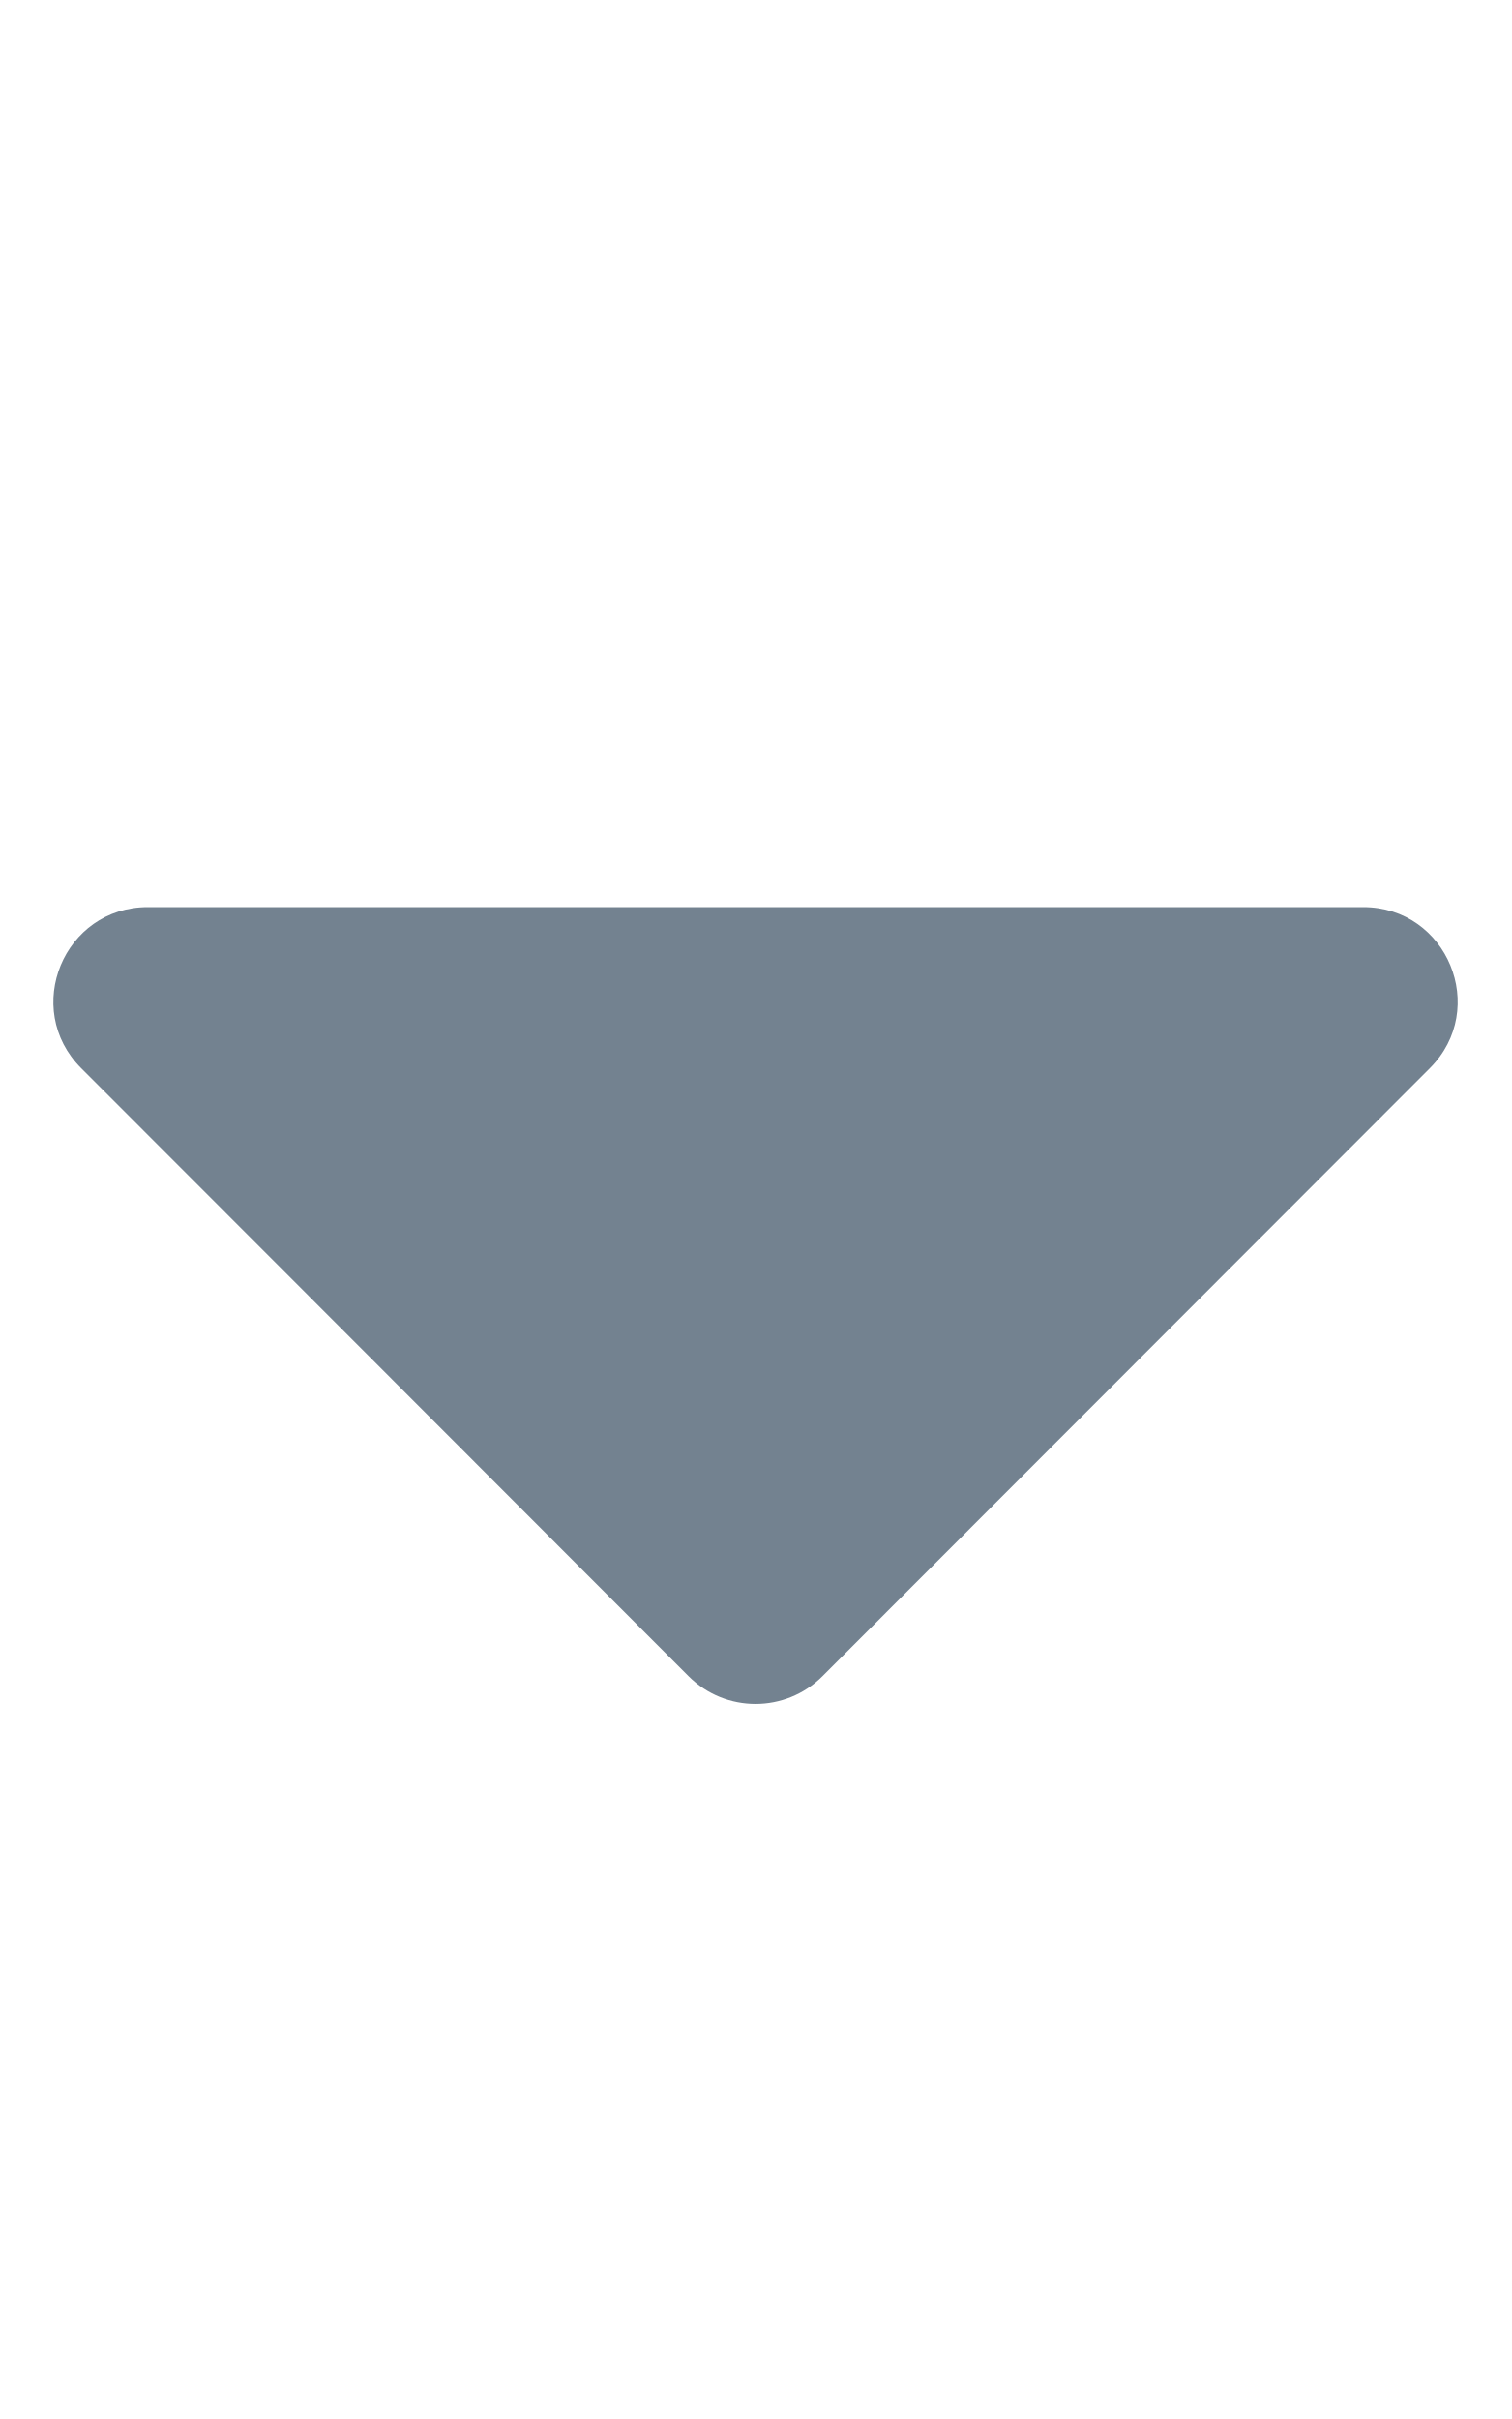
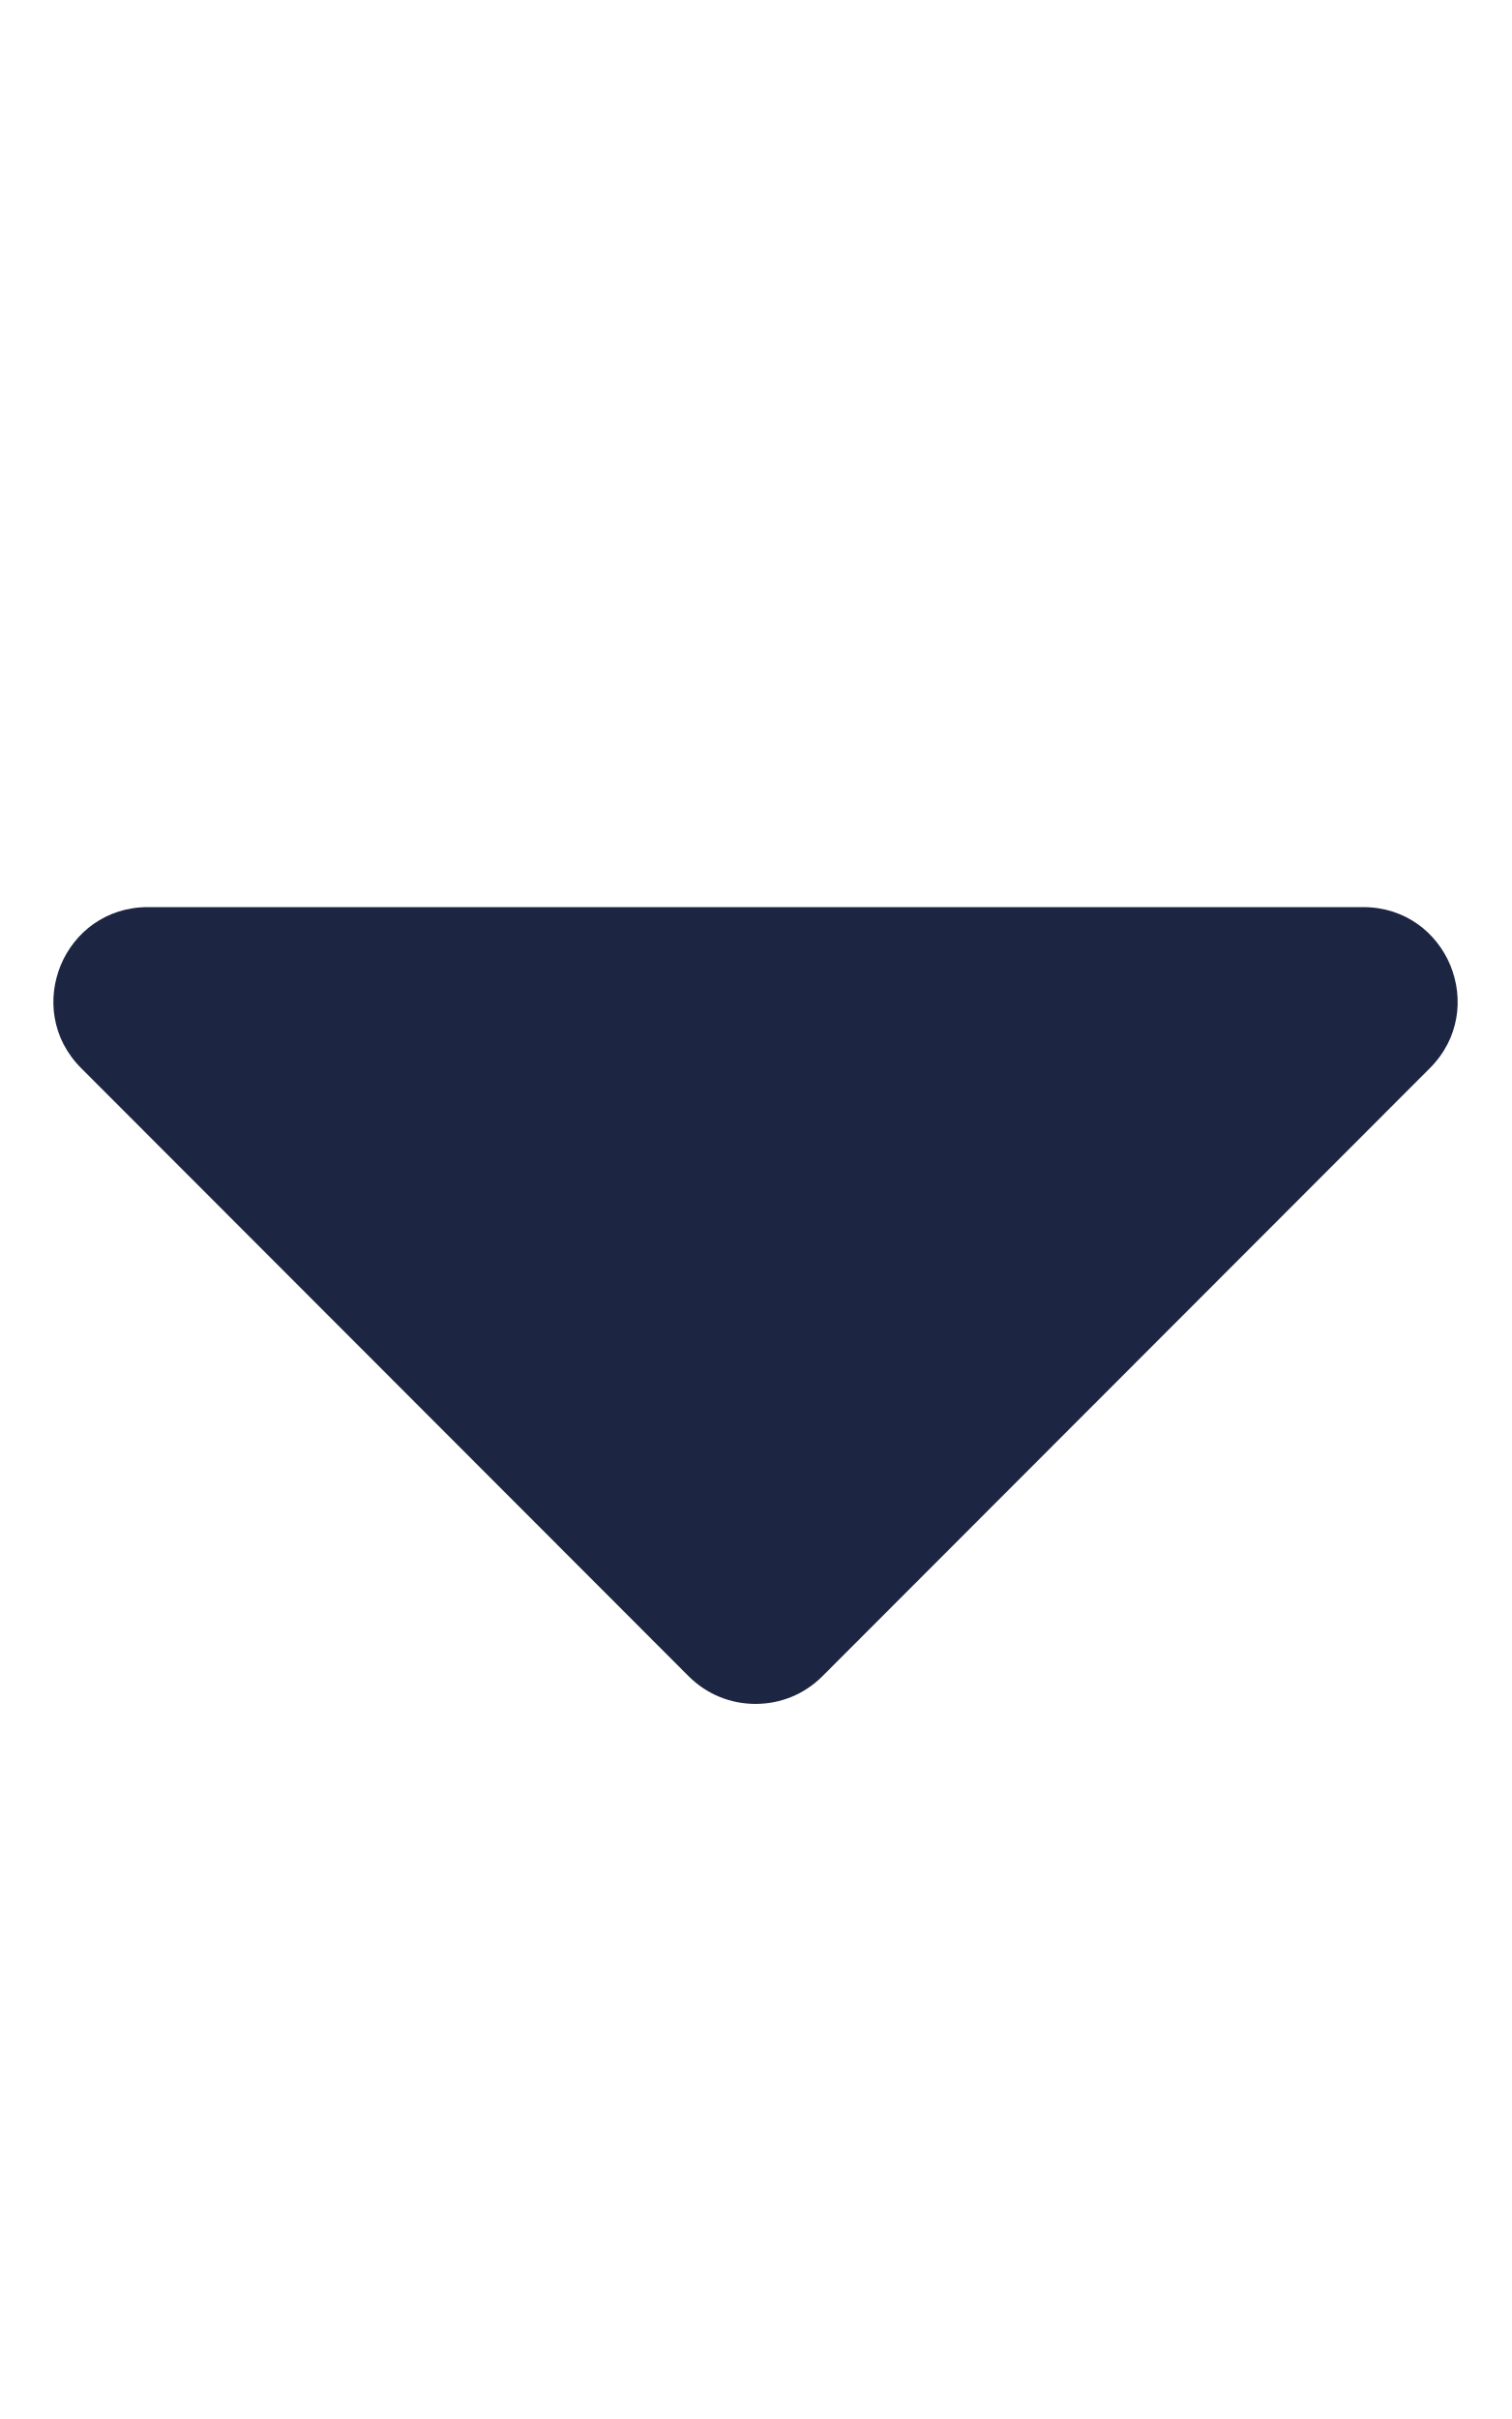
<svg xmlns="http://www.w3.org/2000/svg" height="1em" viewBox="0 0 320 512">
-   <style>svg{fill:#738290}</style>
+   <style>svg{fill:#1C2541}</style>
  <path d="M31.3 192h257.3c17.8 0 26.7 21.5 14.1 34.1L174.1 354.8c-7.8 7.8-20.5 7.8-28.3 0L17.2 226.1C4.6 213.5 13.5 192 31.3 192z" />
</svg>
